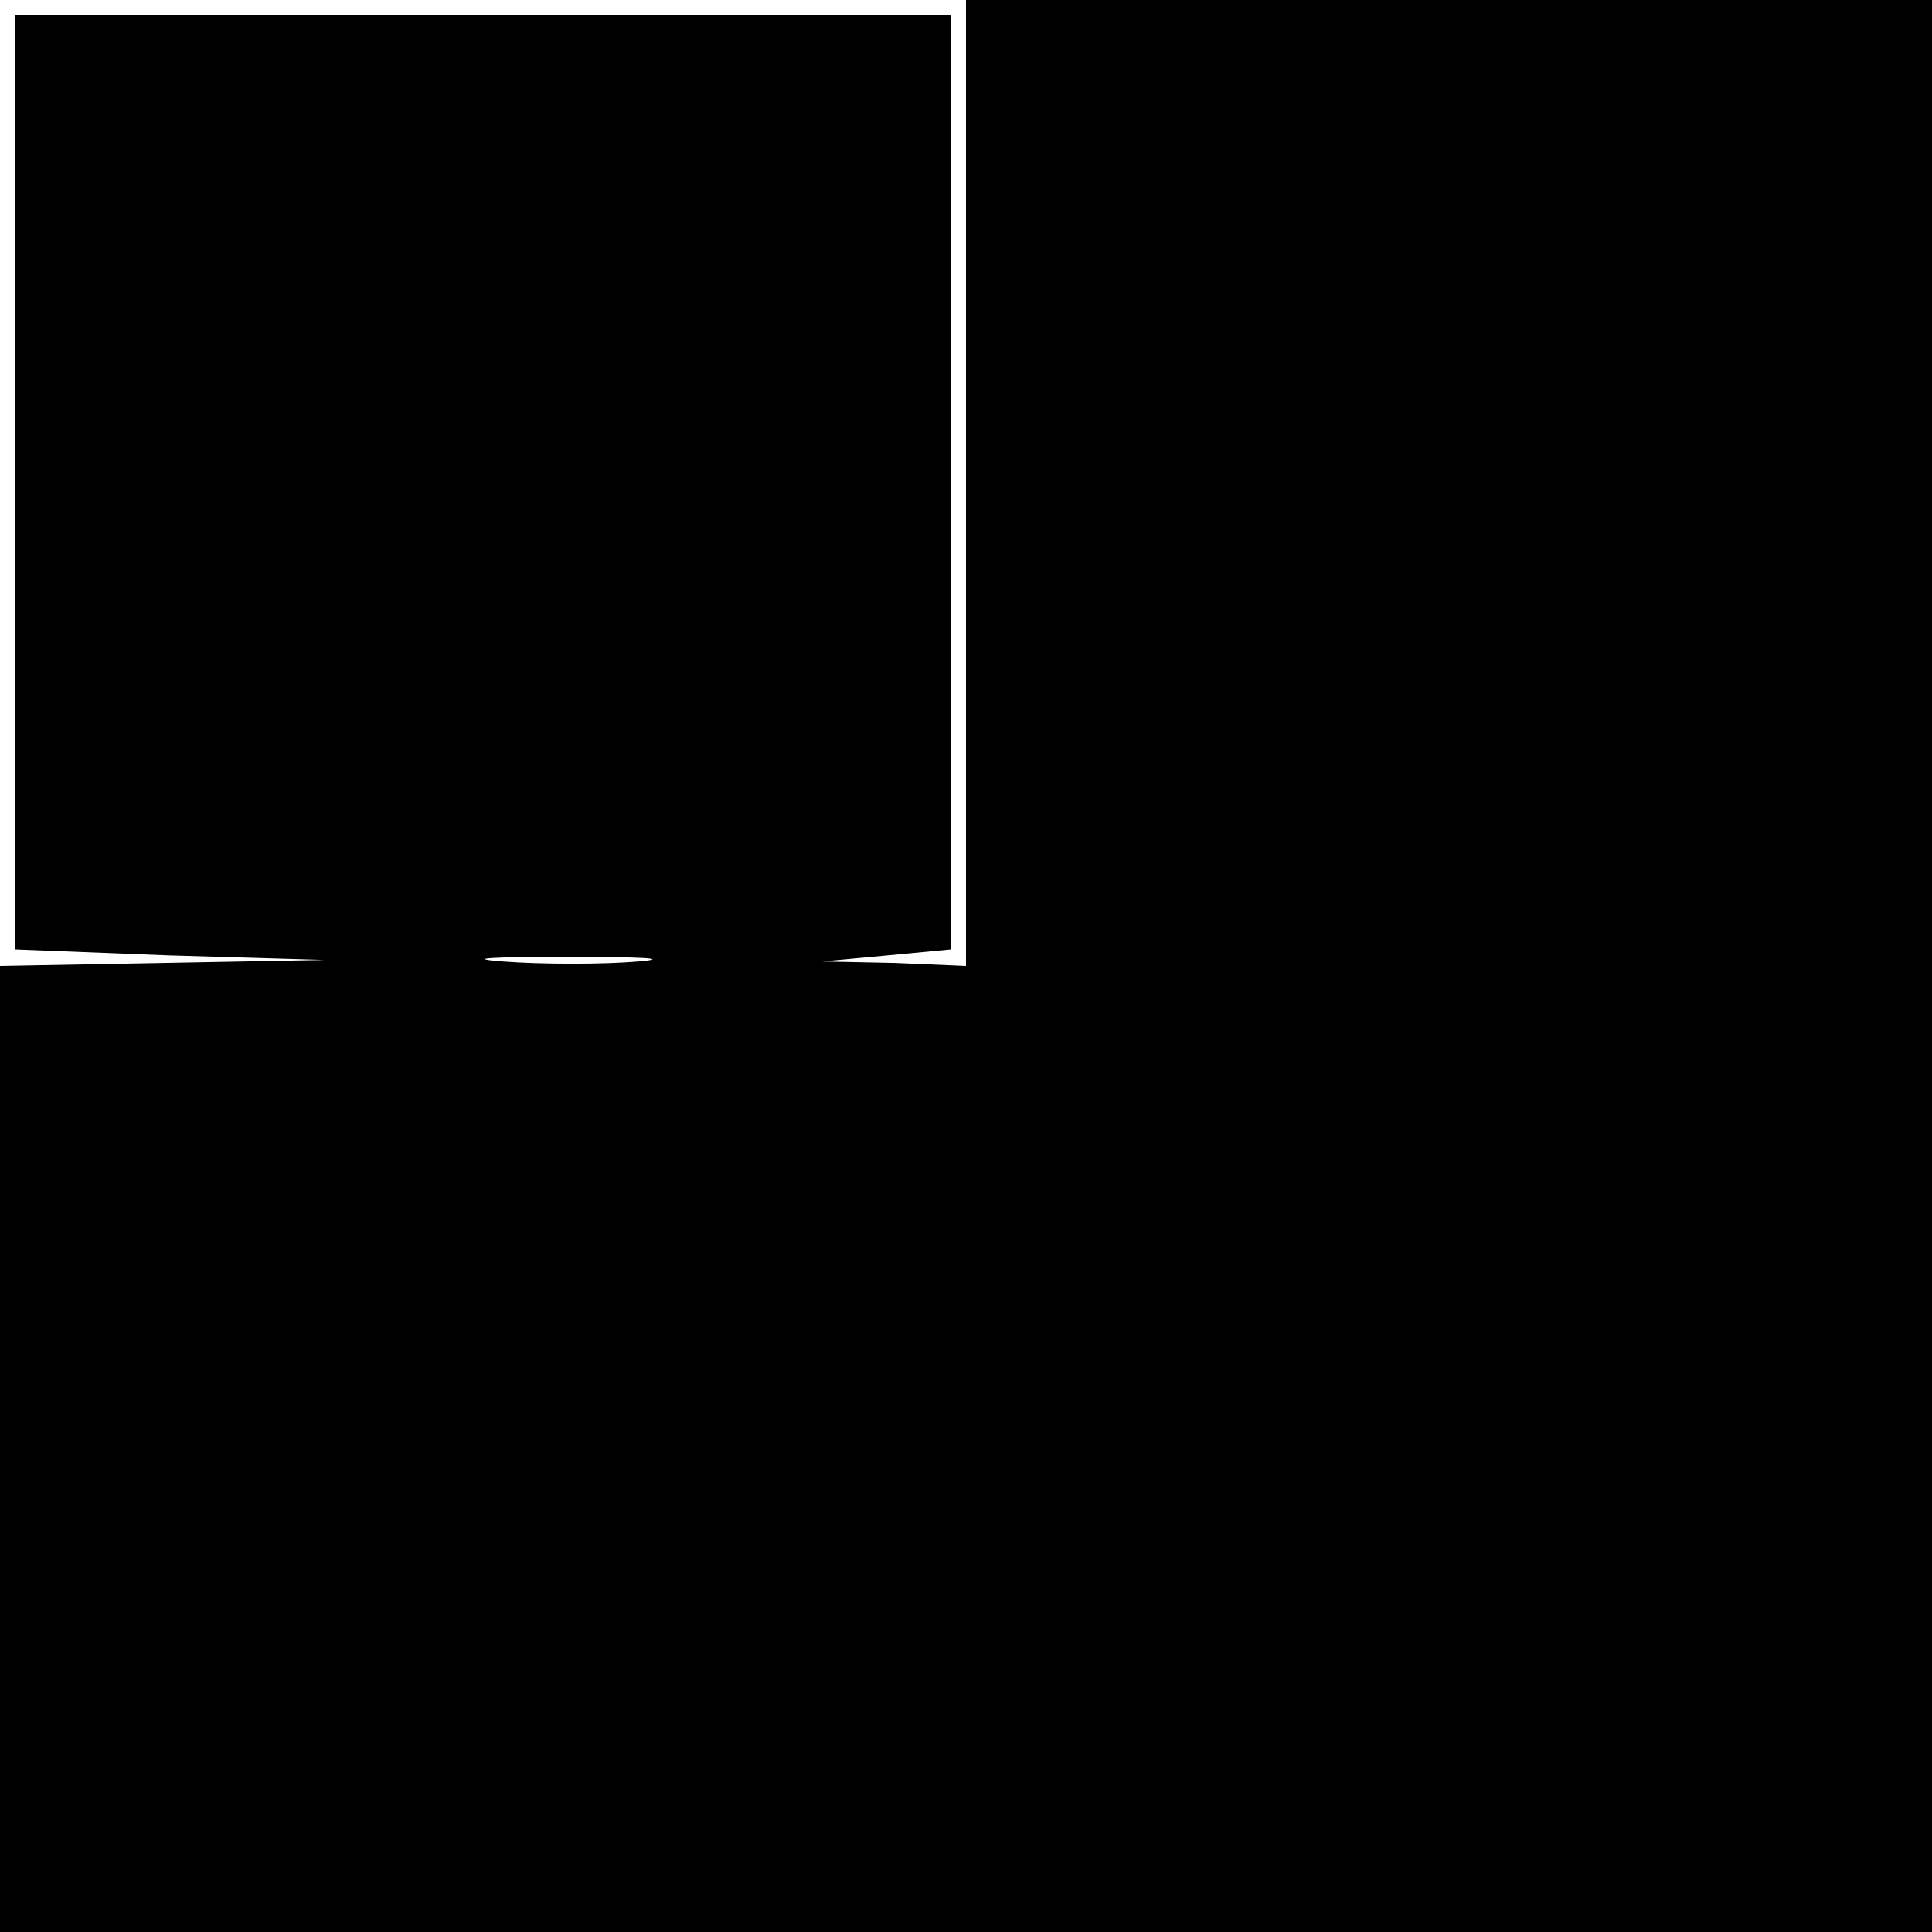
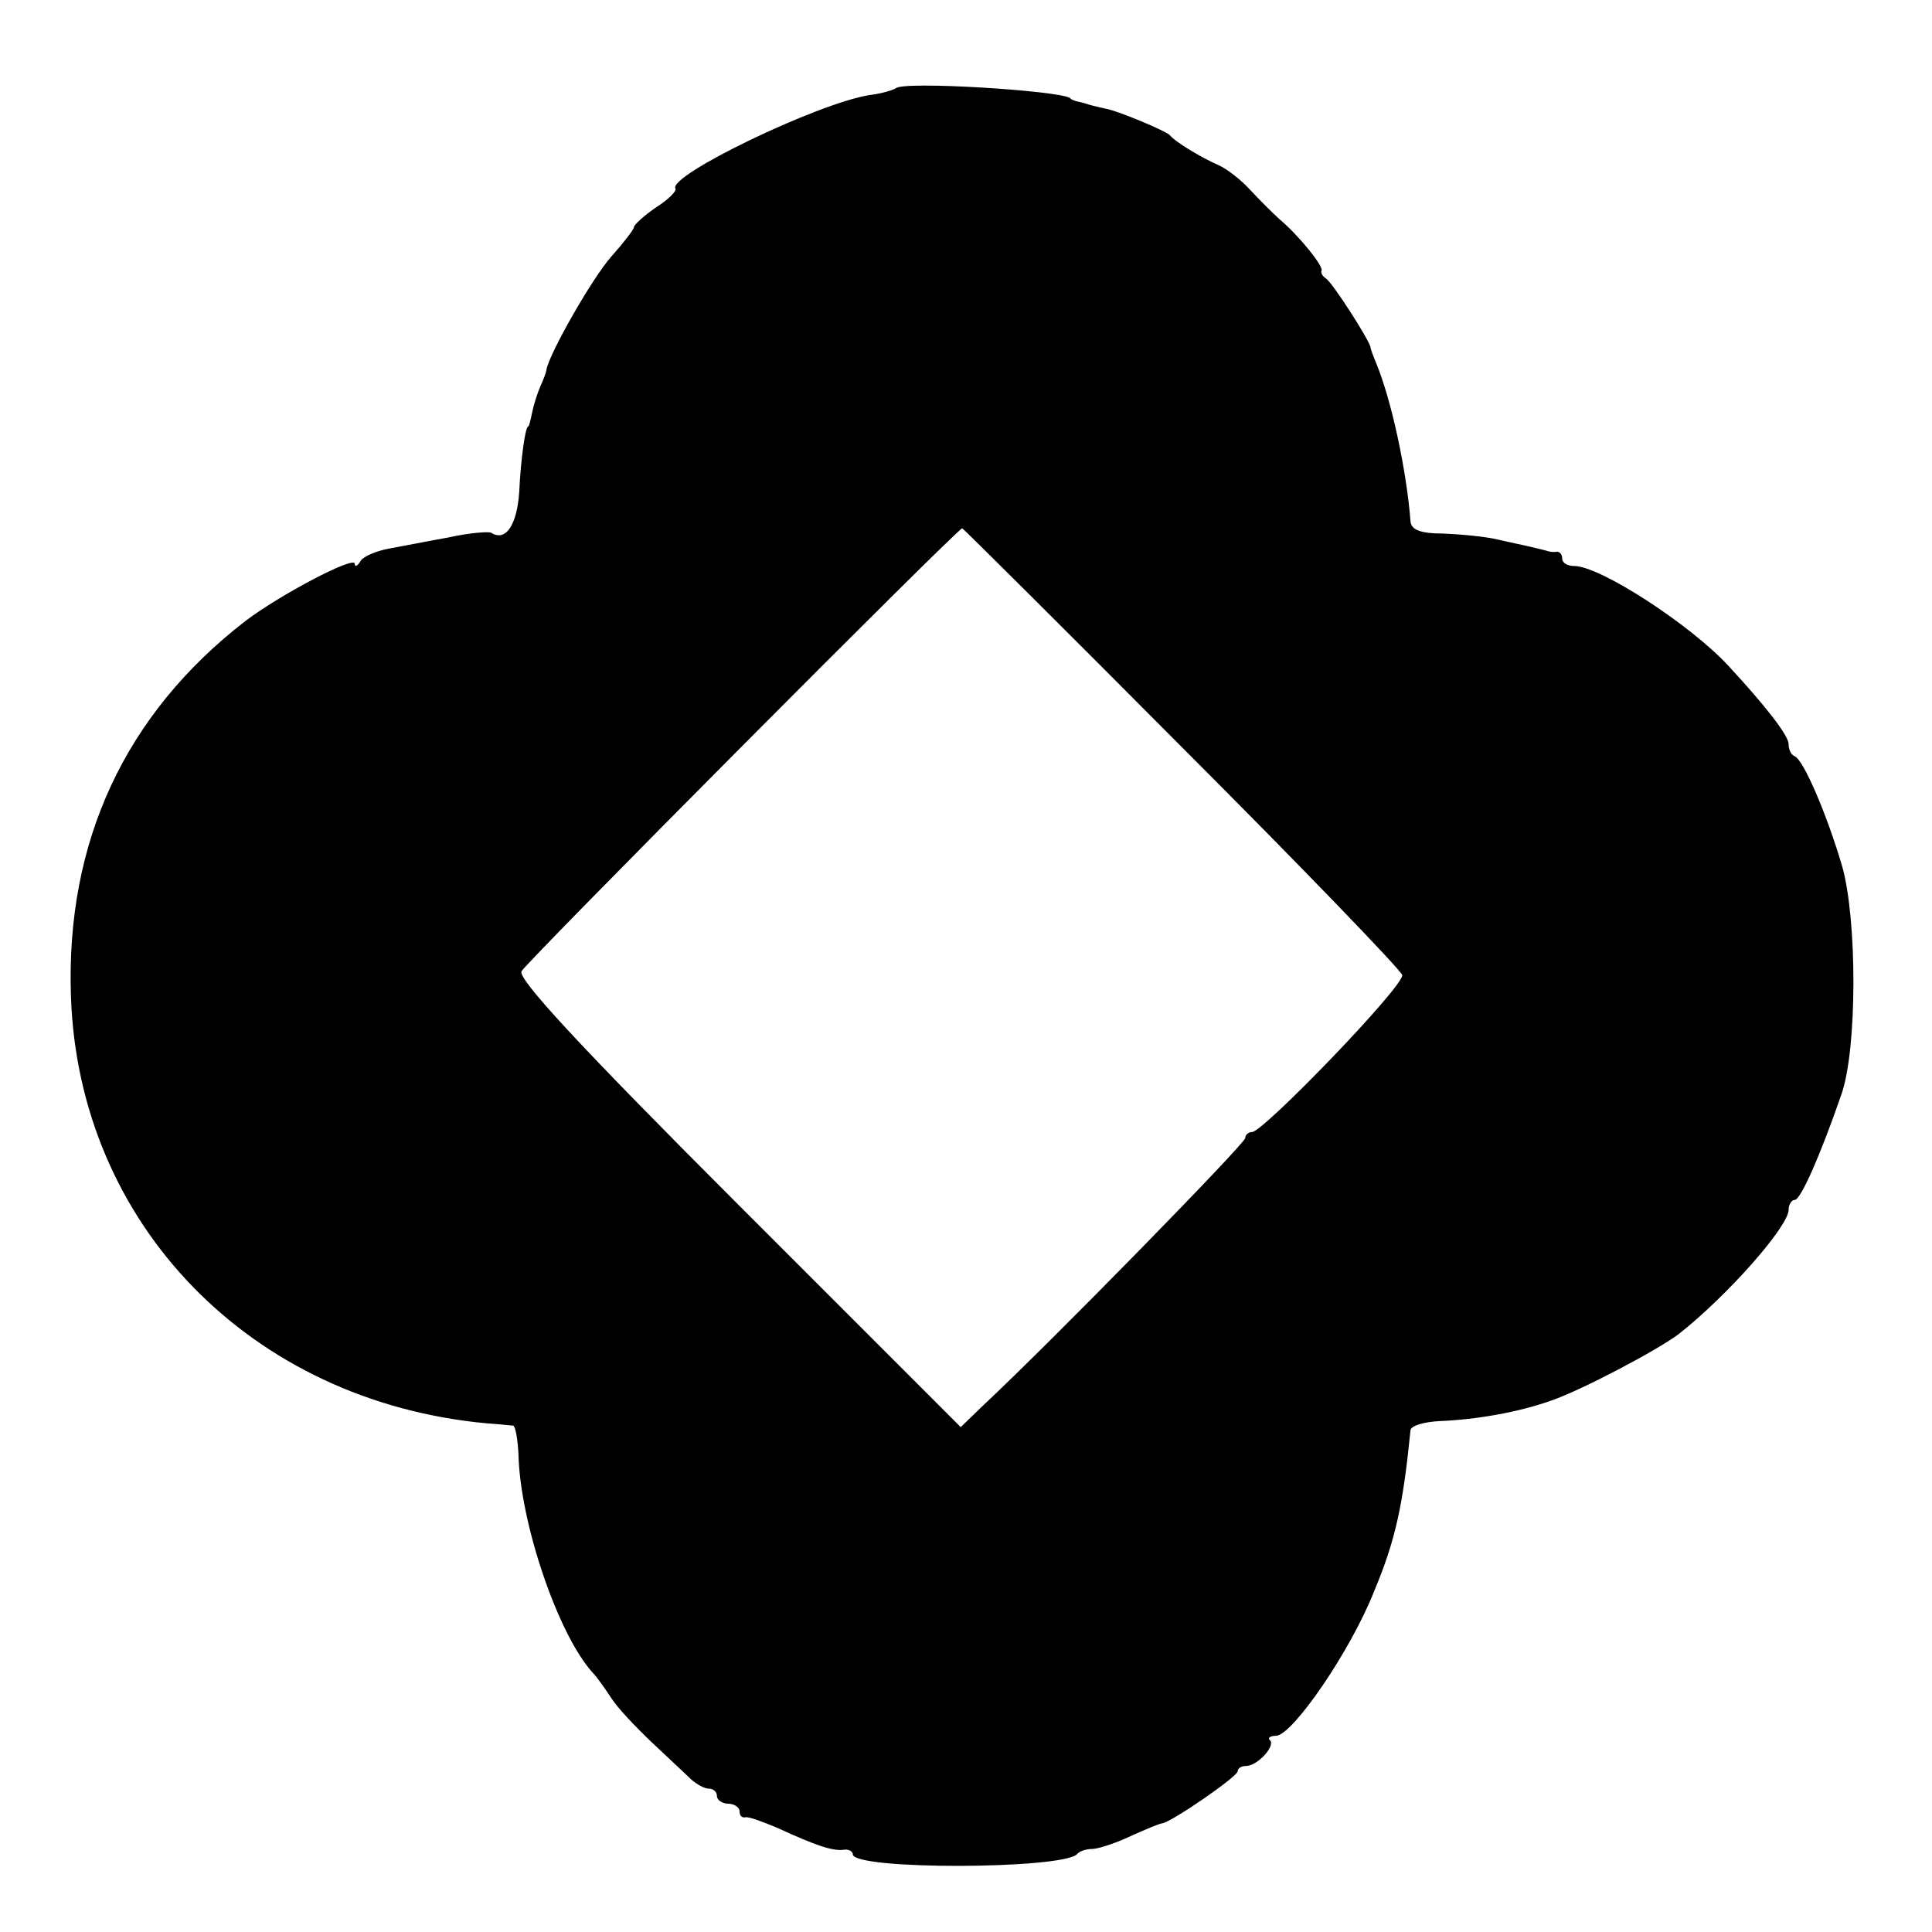
- <svg xmlns="http://www.w3.org/2000/svg" version="1.0" width="128pt" height="128pt" viewBox="0 0 128 128" preserveAspectRatio="xMidYMid meet">
-   <g transform="translate(0,128) scale(0.1,-0.1)" fill="#000000" stroke="none">
-     <path d="M640 960 l0 -320 -47 2 -48 1 43 4 42 4 0 310 0 309 -310 0 -310 0 0 -310 0 -309 102 -4 103 -3 -107 -2 -108 -2 0 -320 0 -320 640 0 640 0 0 640 0 640 -320 0 -320 0 0 -320z m-217 -317 c-23 -2 -64 -2 -90 0 -26 2 -7 3 42 3 50 0 71 -1 48 -3z" />
+ <svg xmlns="http://www.w3.org/2000/svg" version="1.0" width="256pt" height="256pt" viewBox="0 0 256 256" preserveAspectRatio="xMidYMid meet">
+   <g transform="translate(0,256) scale(0.1,-0.1)" fill="#000000" stroke="none">
+     <path d="M1187 2443 c-3 -2 -18 -7 -35 -9 -69 -11 -268 -107 -257 -124 2 -3 -10 -15 -26 -25 -16 -11 -29 -23 -29 -26 0 -3 -14 -21 -30 -39 -25 -28 -82 -128 -86 -150 0 -3 -4 -13 -8 -22 -4 -9 -9 -25 -11 -35 -2 -10 -4 -18 -5 -18 -4 0 -10 -44 -12 -87 -3 -44 -18 -66 -37 -54 -3 2 -29 0 -56 -6 -28 -5 -63 -12 -80 -15 -16 -3 -33 -10 -37 -16 -4 -7 -8 -9 -8 -4 0 11 -99 -41 -145 -76 -159 -123 -238 -292 -231 -497 10 -302 238 -537 551 -566 17 -1 32 -3 35 -3 3 -1 6 -18 7 -38 2 -90 52 -238 98 -289 6 -6 17 -22 25 -34 8 -13 33 -39 54 -59 21 -20 45 -42 52 -49 7 -6 17 -12 23 -12 6 0 11 -4 11 -10 0 -5 7 -10 15 -10 8 0 15 -5 15 -10 0 -6 3 -9 8 -8 4 1 23 -6 42 -14 52 -24 74 -31 88 -29 6 1 12 -2 12 -6 0 -21 276 -20 297 0 3 4 12 7 20 7 7 0 30 7 51 17 20 9 39 17 42 17 13 2 100 62 100 69 0 4 5 7 11 7 15 0 39 26 32 34 -4 3 0 6 8 6 22 1 99 113 130 192 28 67 38 113 48 213 1 6 18 11 39 12 49 2 105 12 147 27 41 14 141 67 169 88 65 51 146 143 146 165 0 7 4 13 8 13 8 0 34 59 62 140 21 60 21 231 1 302 -20 68 -51 141 -63 146 -5 2 -8 9 -8 16 0 11 -29 49 -80 104 -51 55 -170 132 -204 132 -9 0 -16 4 -16 10 0 5 -3 9 -7 9 -5 -1 -10 0 -13 1 -3 1 -12 3 -20 5 -8 2 -28 6 -45 10 -16 4 -49 7 -72 8 -31 0 -43 5 -44 16 -5 66 -25 161 -46 211 -3 8 -7 17 -7 20 -2 10 -50 85 -59 91 -5 3 -7 8 -6 10 4 5 -30 47 -55 68 -10 9 -28 27 -40 40 -12 13 -30 27 -41 32 -23 10 -58 31 -65 40 -6 6 -71 33 -85 35 -5 1 -13 3 -17 4 -5 1 -12 4 -18 5 -5 1 -11 3 -12 5 -14 10 -222 23 -231 13z m379 -873 c159 -159 290 -295 292 -302 3 -14 -184 -208 -199 -208 -5 0 -9 -4 -9 -8 0 -7 -254 -267 -348 -355 l-29 -28 -295 295 c-213 213 -292 299 -287 309 8 14 578 587 584 587 1 0 132 -130 291 -290z" />
  </g>
</svg>
